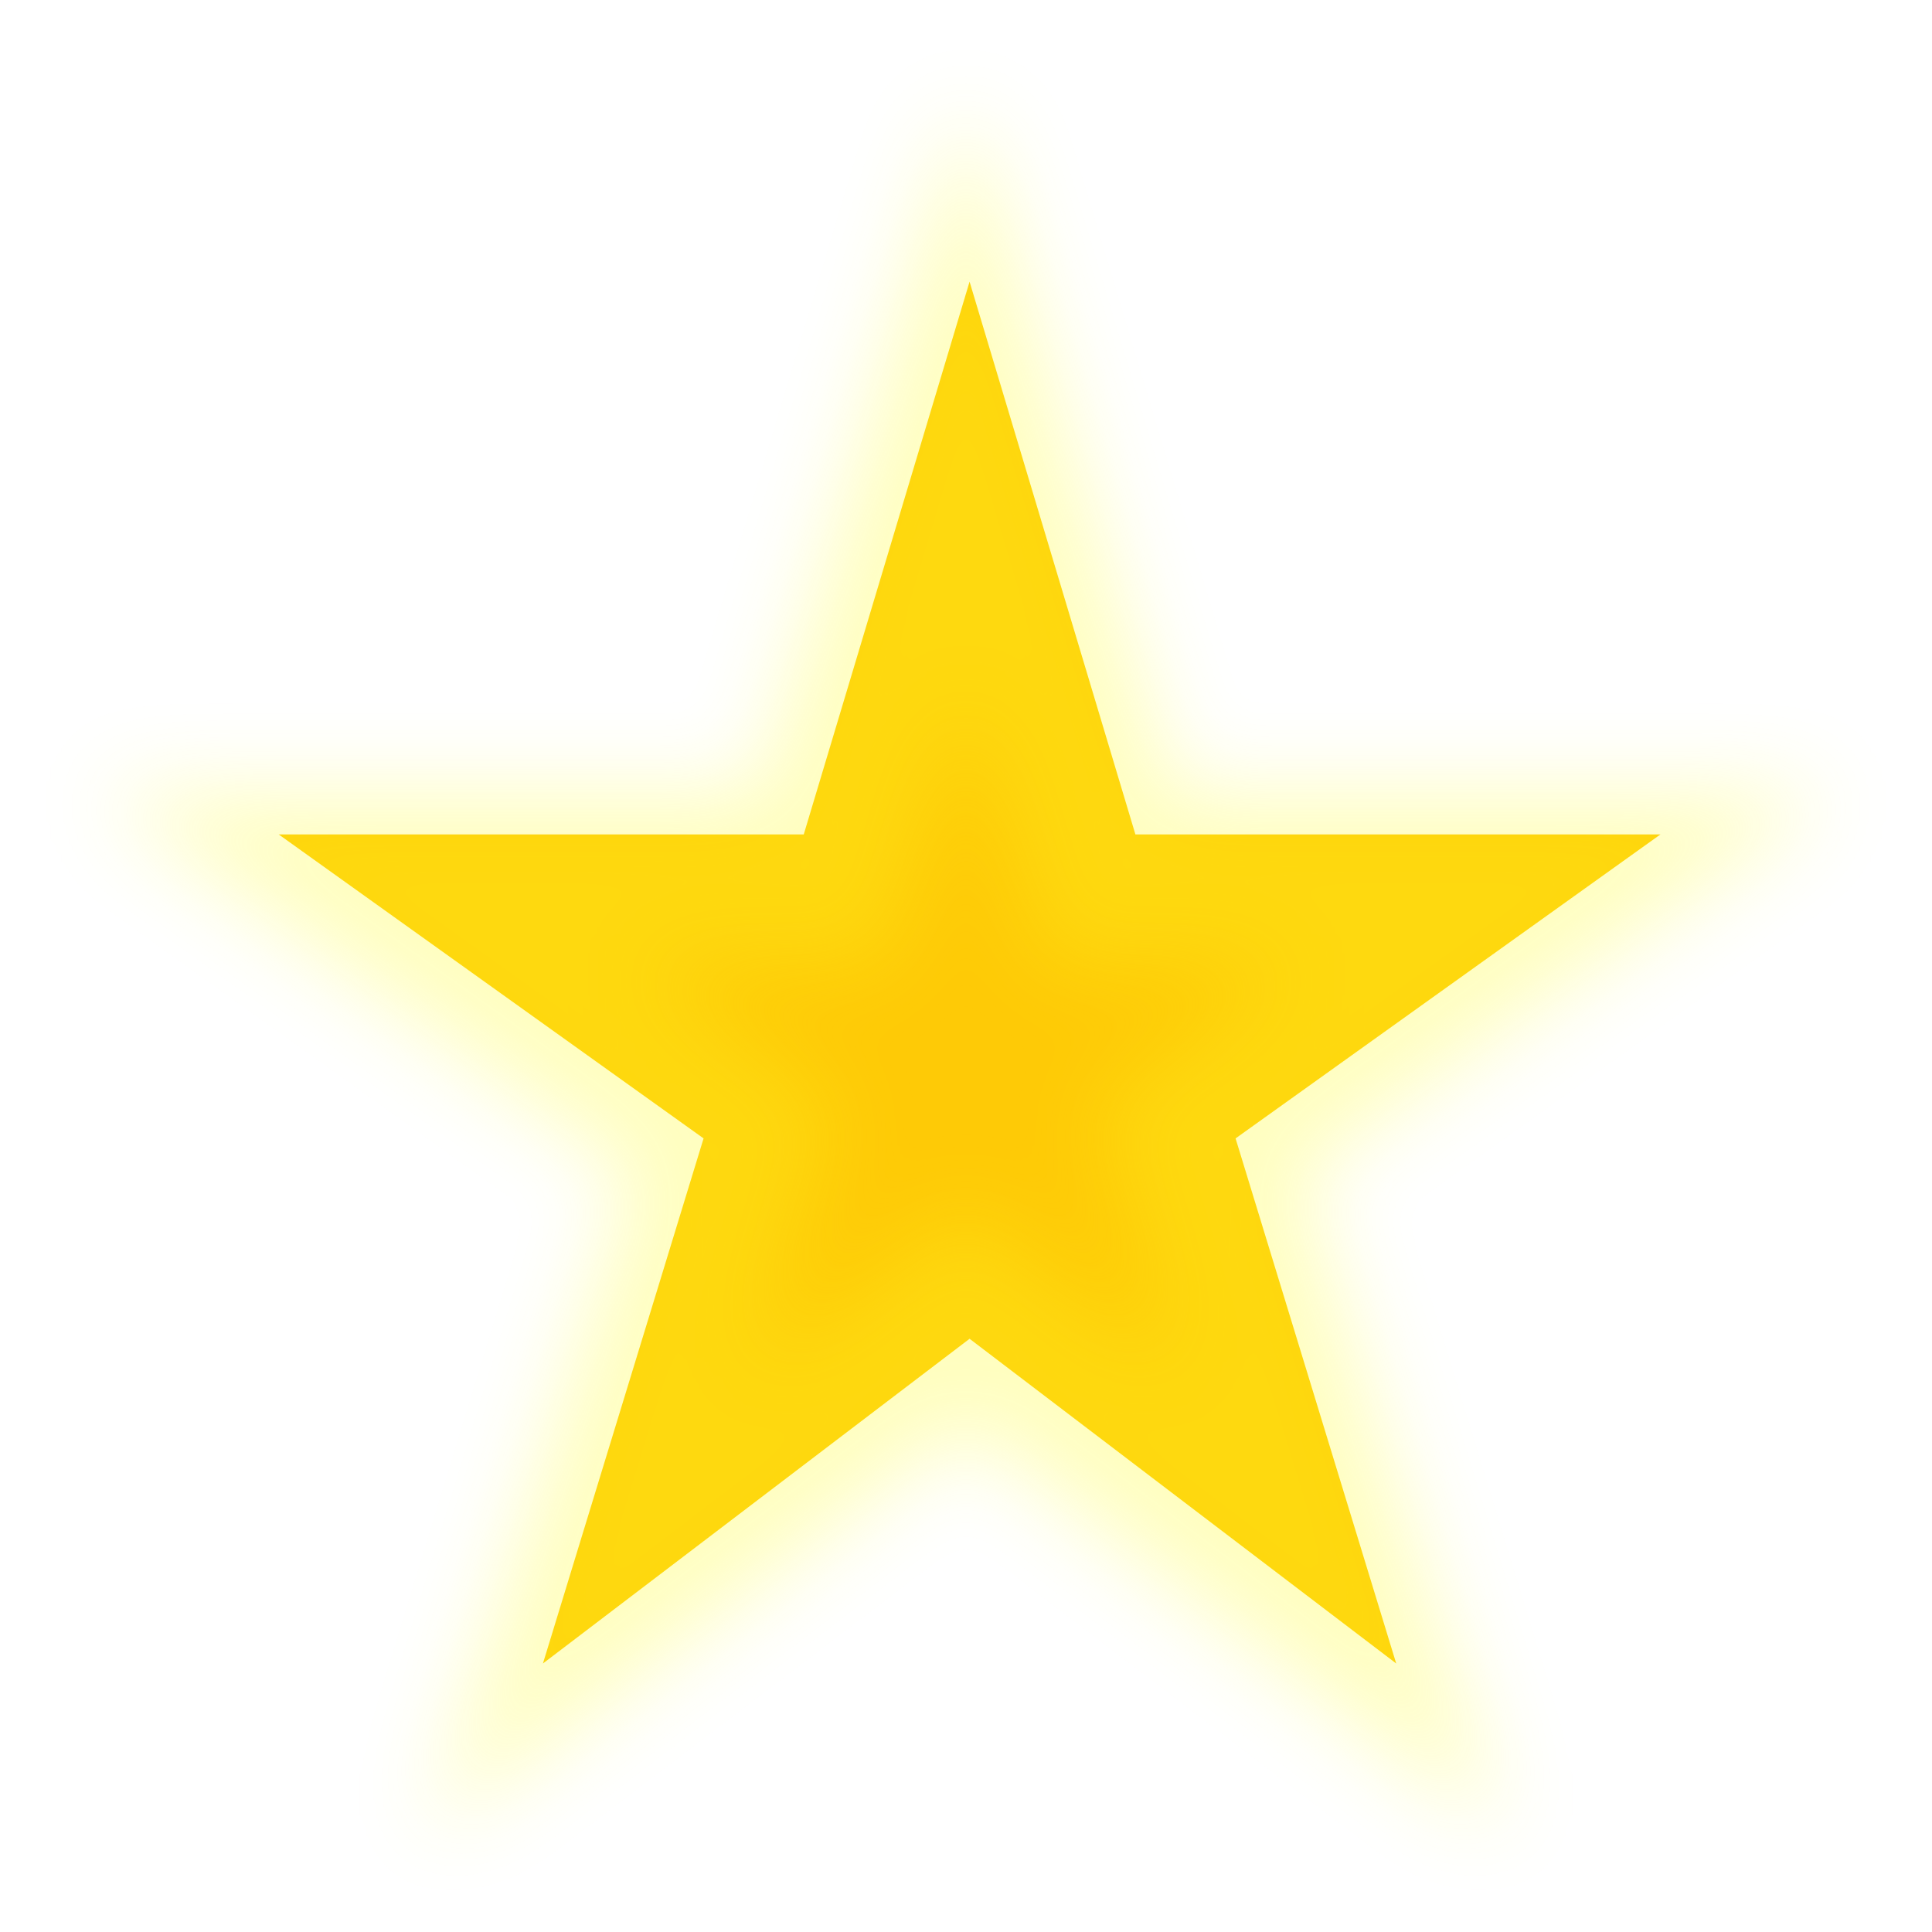
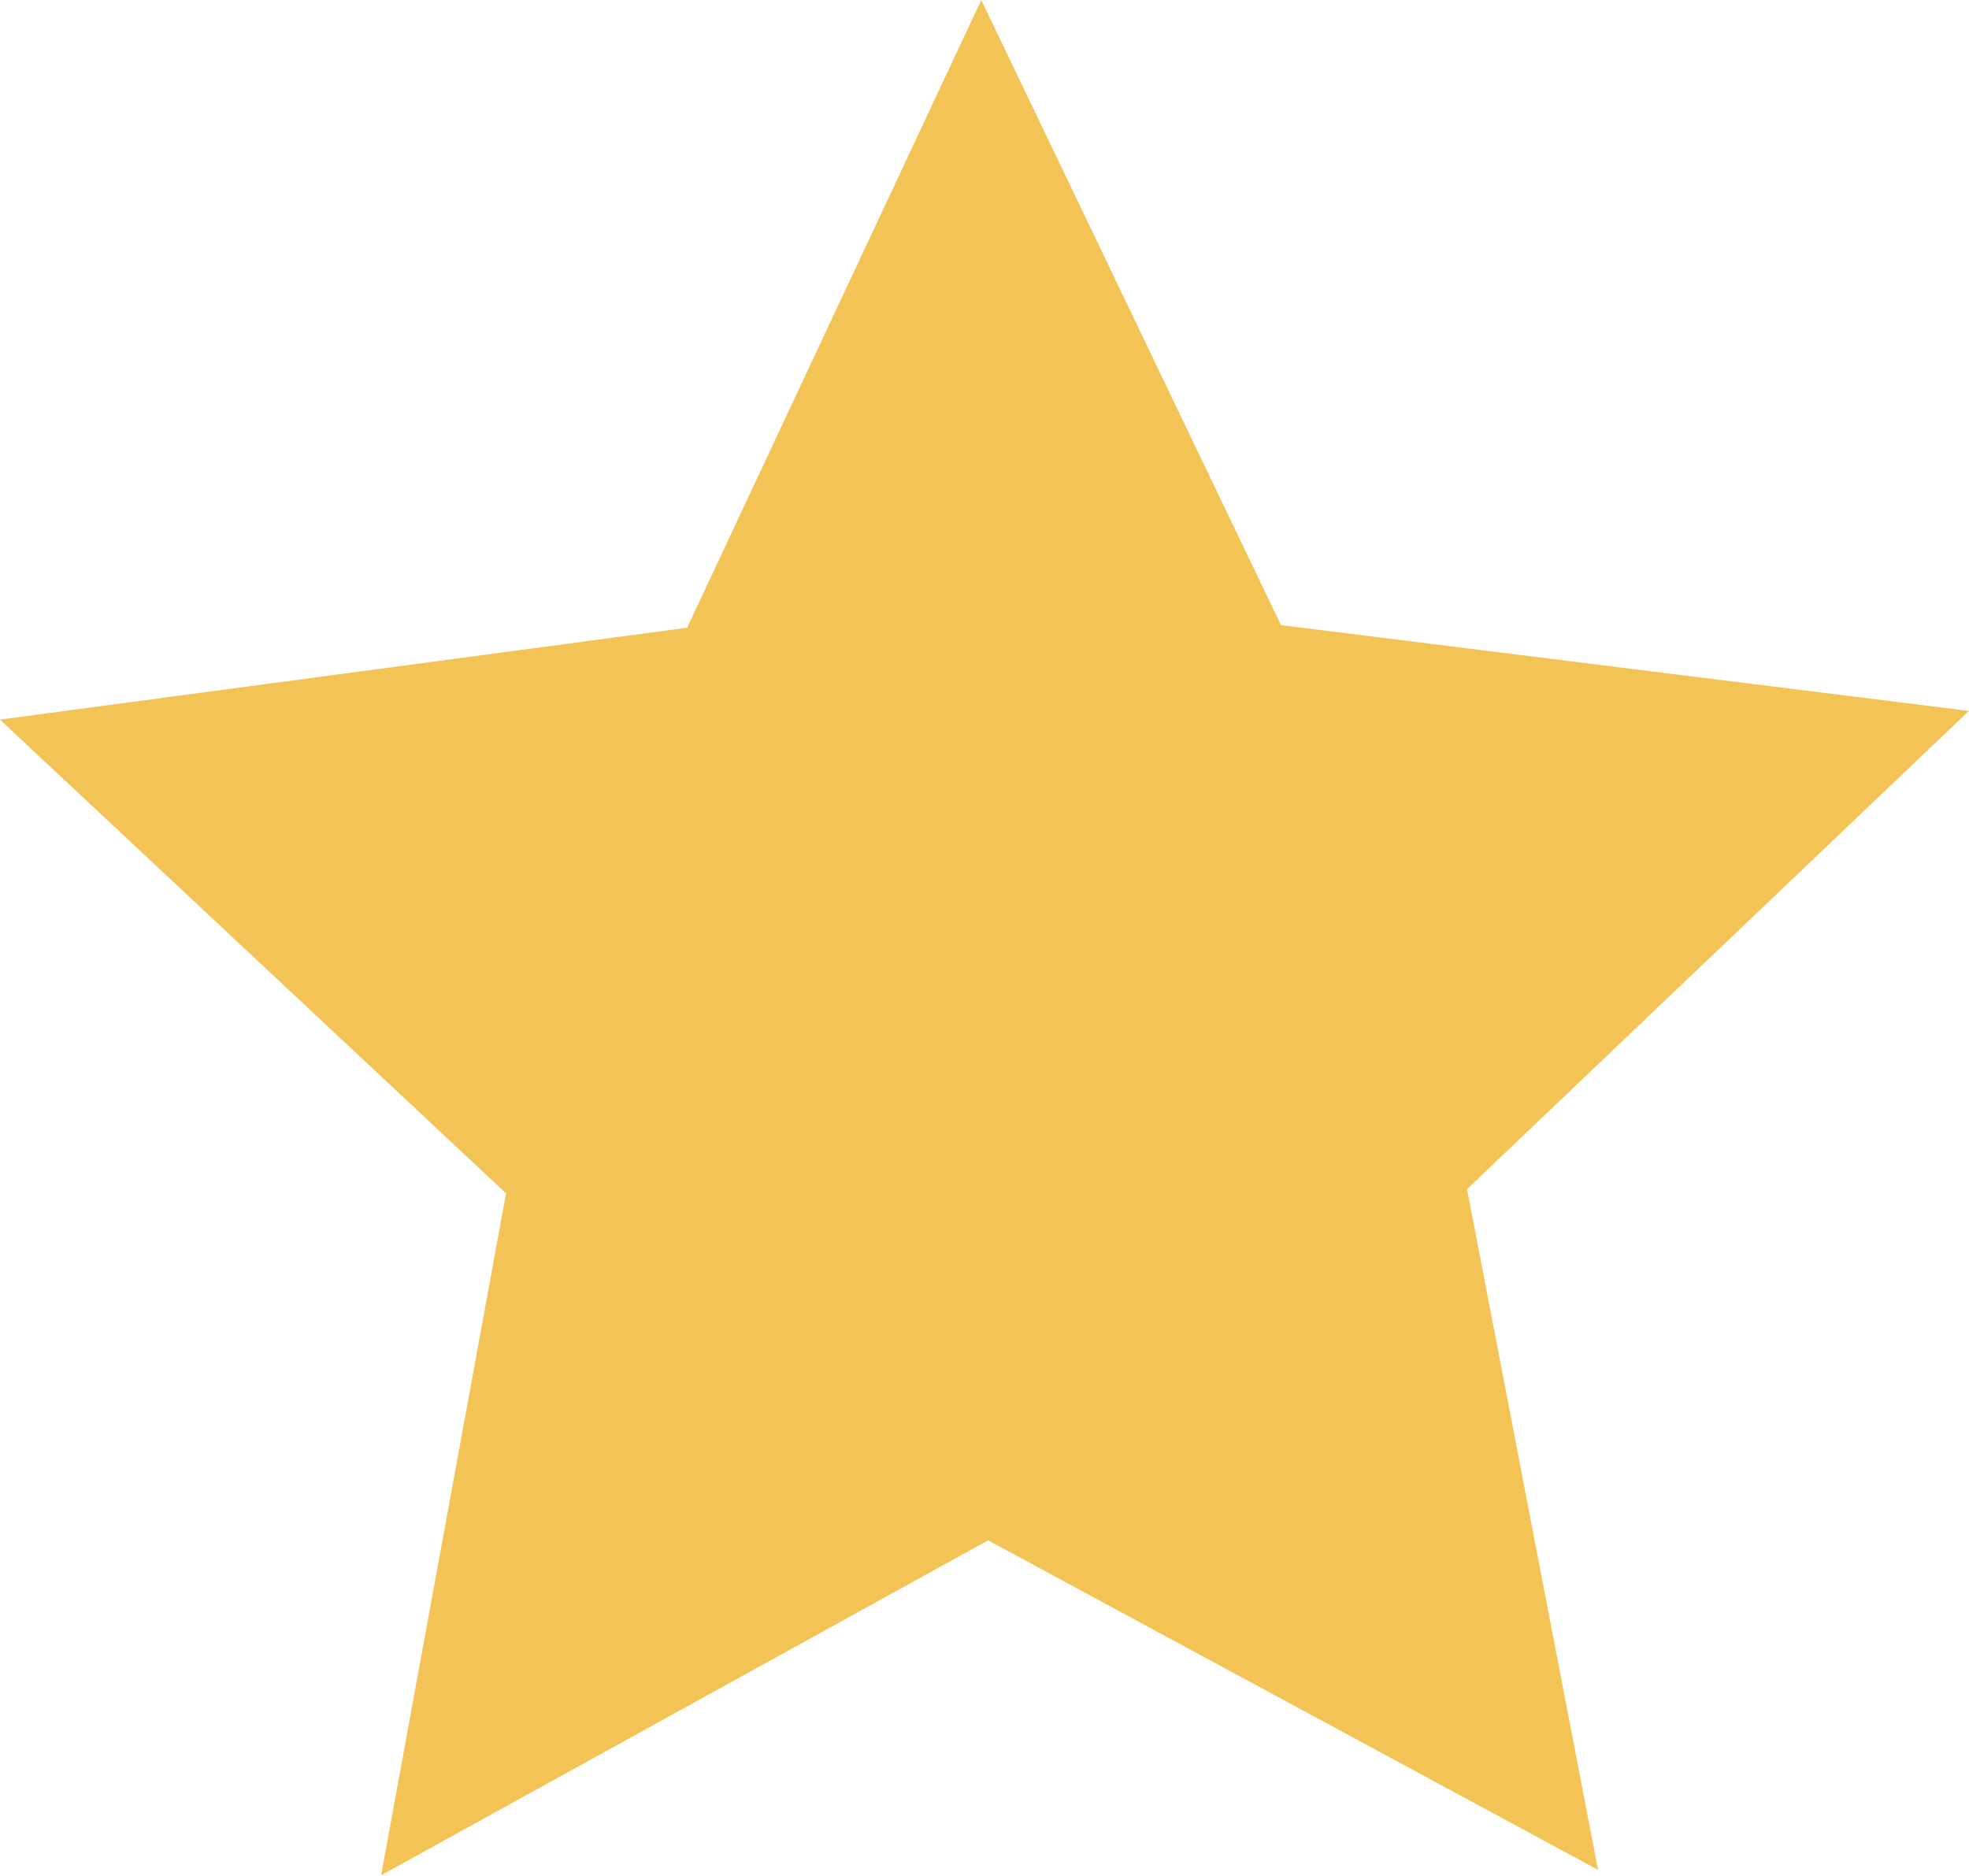
- <svg xmlns="http://www.w3.org/2000/svg" height="27.963" viewBox="0 -960 1118.518 1118.518" width="27.963" fill="#e8eaed" version="1.1" id="svg4">
-   <defs id="defs8">
-     <filter style="color-interpolation-filters:sRGB" id="filter1453" x="-0.059" y="-0.059" width="1.119" height="1.119">
-       <feGaussianBlur stdDeviation="24.691" id="feGaussianBlur1455" />
-     </filter>
-   </defs>
-   <path style="fill:#feca06;fill-opacity:1;stroke-width:1.486;stroke-opacity:0.973" d="m 459.417,-198.889 c 0.558,-2.713 9.231,-33.129 19.273,-67.591 17.771,-60.987 18.157,-62.737 14.473,-65.59 -2.082,-1.612 -24.396,-17.812 -49.587,-35.998 l -45.803,-33.067 62.285,-0.987 62.285,-0.987 20.524,-67.609 c 11.288,-37.185 20.81,-67.321 21.159,-66.969 0.556,0.561 8.467,26.048 35.176,113.339 l 6.784,22.17 62.091,0.521 62.091,0.521 -49.456,35.516 c -45.555,32.715 -49.37,35.905 -48.372,40.449 0.596,2.713 9.276,32.902 19.288,67.086 10.012,34.184 17.966,62.466 17.674,62.848 -0.292,0.381 -21.071,-15.205 -46.176,-34.639 -50.721,-39.263 -57.16,-43.994 -59.865,-43.994 -1.391,0 -80.711,60.346 -102.095,77.673 -2.269,1.839 -2.581,1.357 -1.748,-2.694 z" id="path308" />
-   <path d="m 465.328,-210.929 96,-74 96,74 -36,-122 90,-64 h -112 l -38,-124 -38,124 h -112 l 90,64 z m -151,214 93,-304 -246,-176 h 304 l 96,-320 96,320 h 304 l -246,176 93,304 -247,-188 z m 247,-369 z" id="path2" style="fill:#feca06;fill-opacity:1" />
-   <path d="m 439.259,-168.241 120,-92.5 120,92.5 -45,-152.5 112.5,-80 h -140 l -47.5,-155 -47.5,155 h -140 l 112.5,80 z m -188.75,267.5 116.25,-380 -307.5,-220 H 439.259 l 120,-400 120,400 h 380 l -307.5,220 116.25,380 -308.75,-235 z m 308.75,-461.25 z" id="path2-1" style="opacity:0.48;mix-blend-mode:normal;fill:#fffc25;fill-opacity:0.615;stroke-width:1.25;filter:url(#filter1453)" />
+ <svg xmlns="http://www.w3.org/2000/svg" width="20.246mm" height="19.283mm" viewBox="0 0 20.246 19.283" version="1.1" id="svg5">
+   <defs id="defs2" />
+   <g id="layer1" transform="translate(-5.494002,-1.214481)">
+     <path style="fill:#f3c356;fill-opacity:1;stroke:#f3c356;stroke-width:0.529;stroke-dasharray:none;stroke-opacity:1" id="path788" d="m 60.37,98.102 -5.908,-3.192 -5.879,3.244 1.21,-6.605 -4.902,-4.589 6.656,-0.89 2.849,-6.08 2.903,6.055 6.663,0.831 -4.861,4.632 z" transform="translate(-38.80944,-78.15789)" />
+   </g>
</svg>
